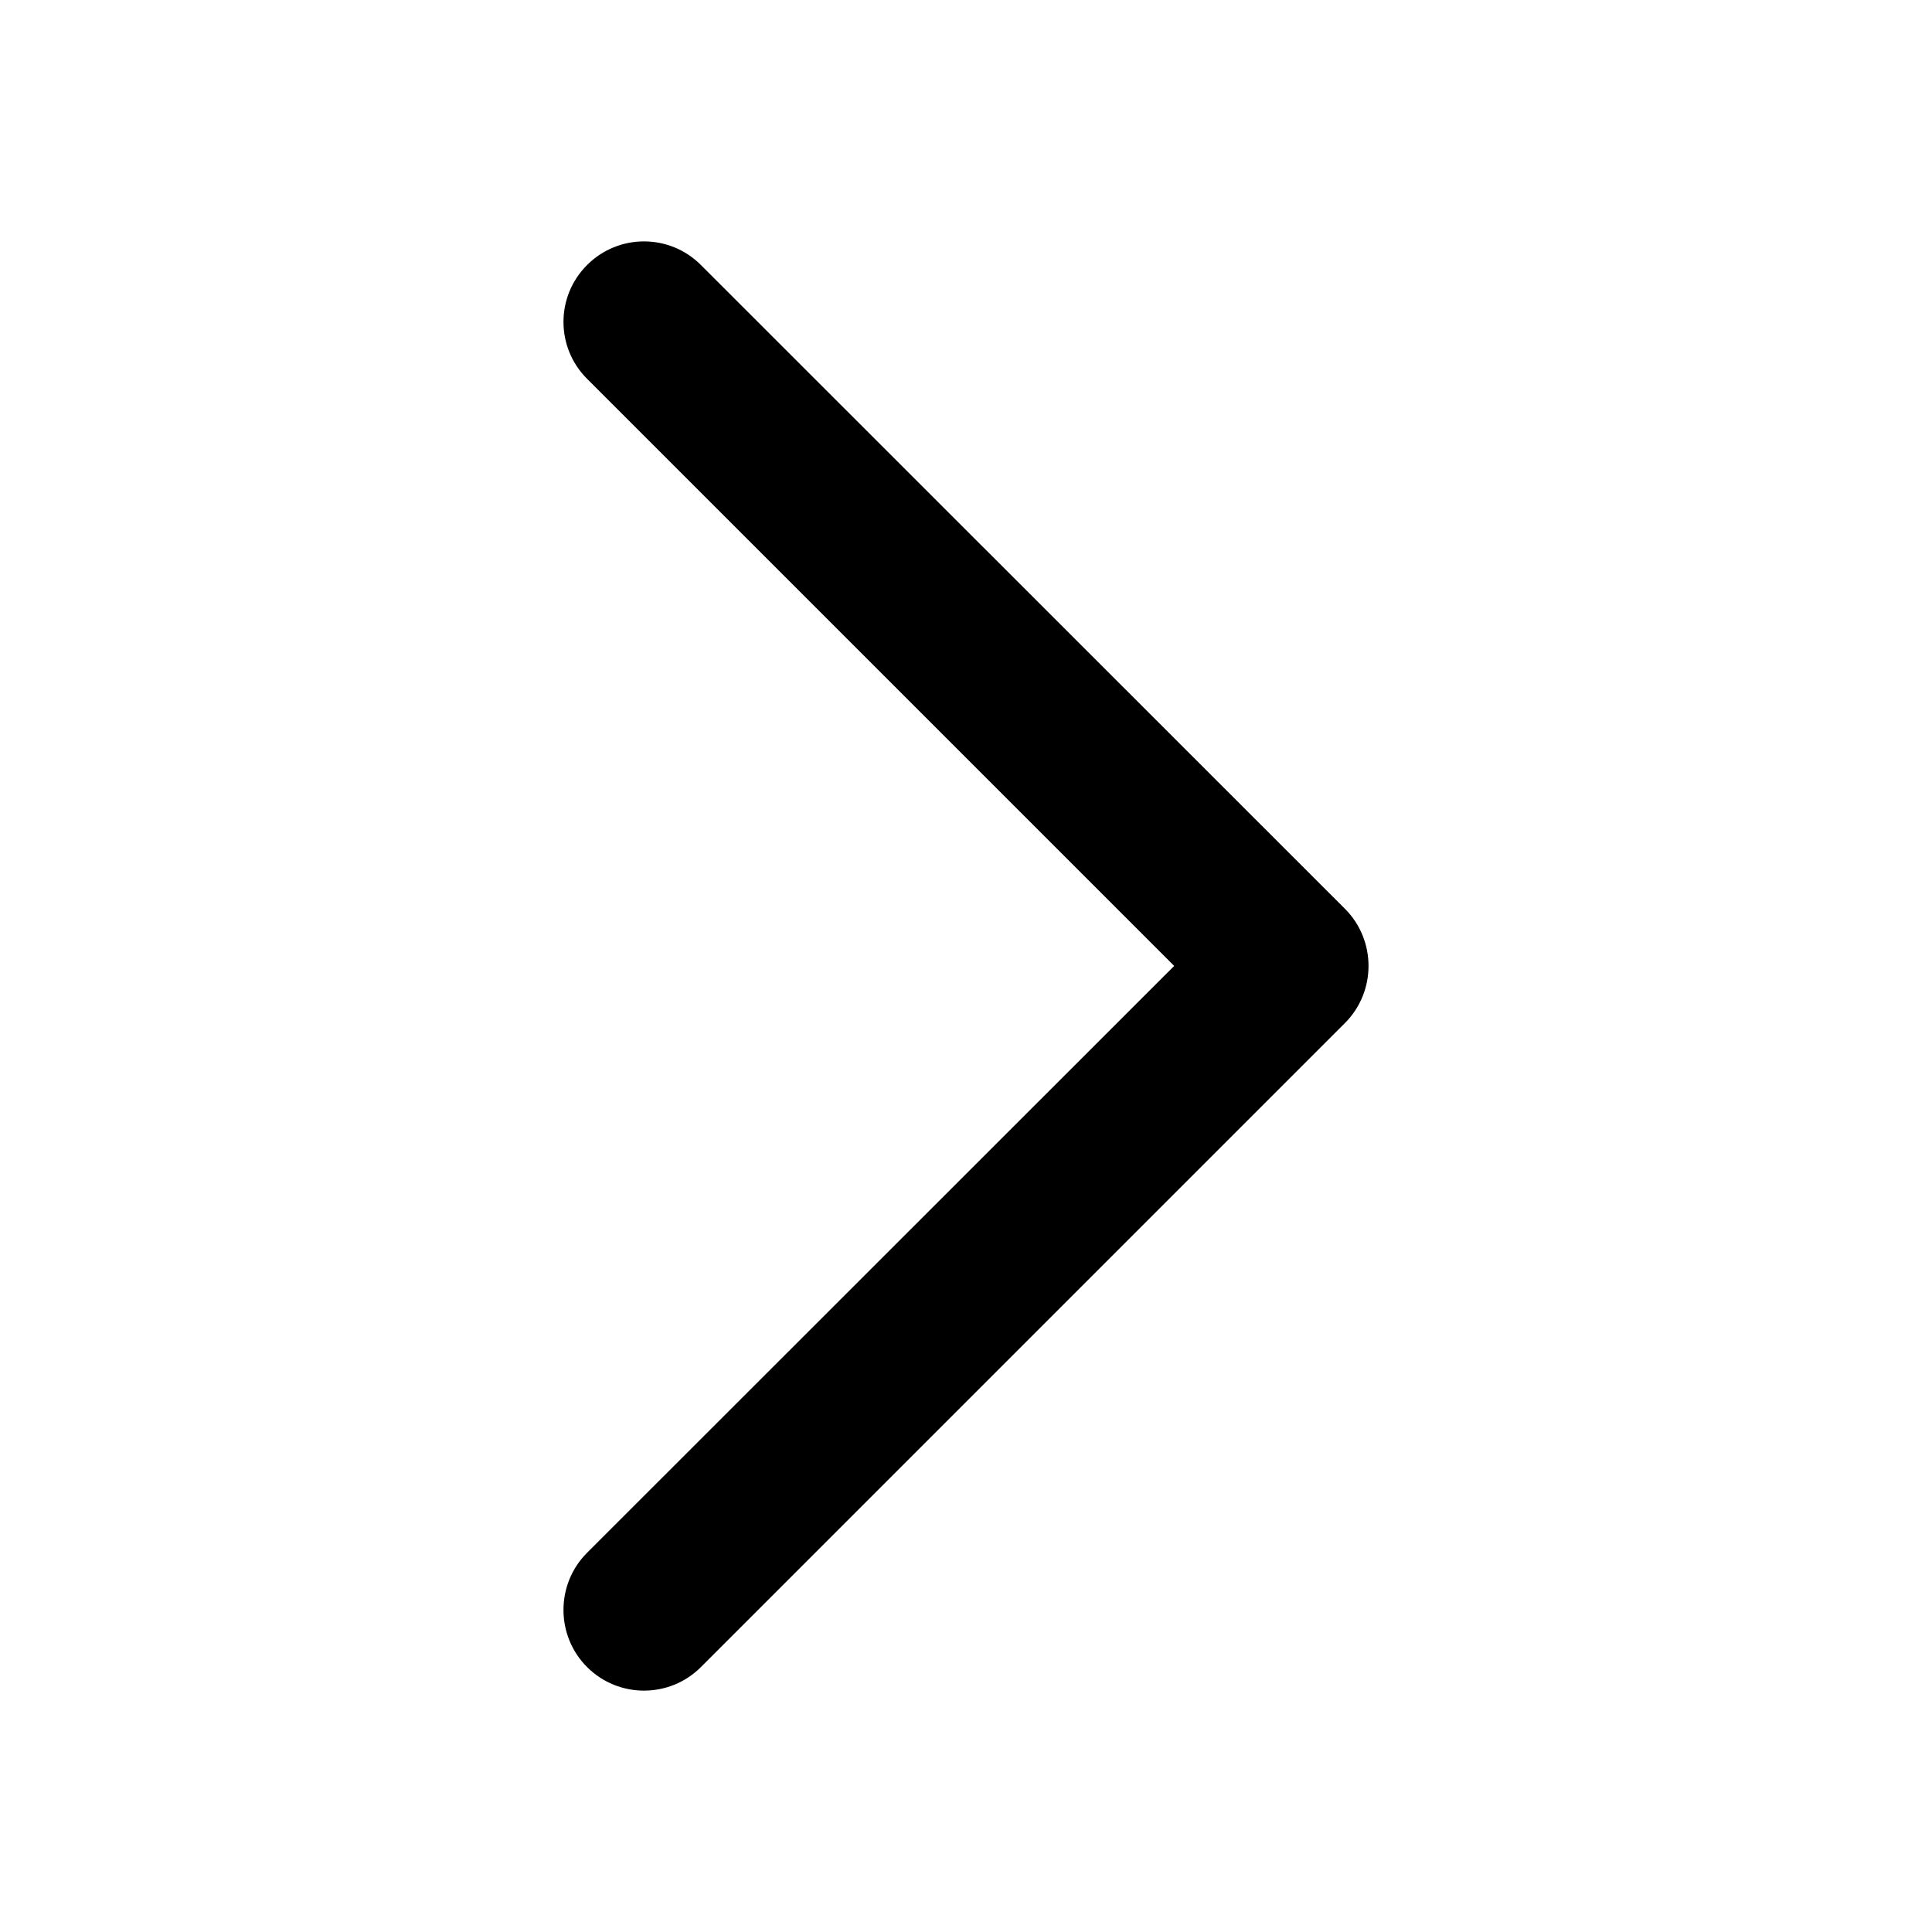
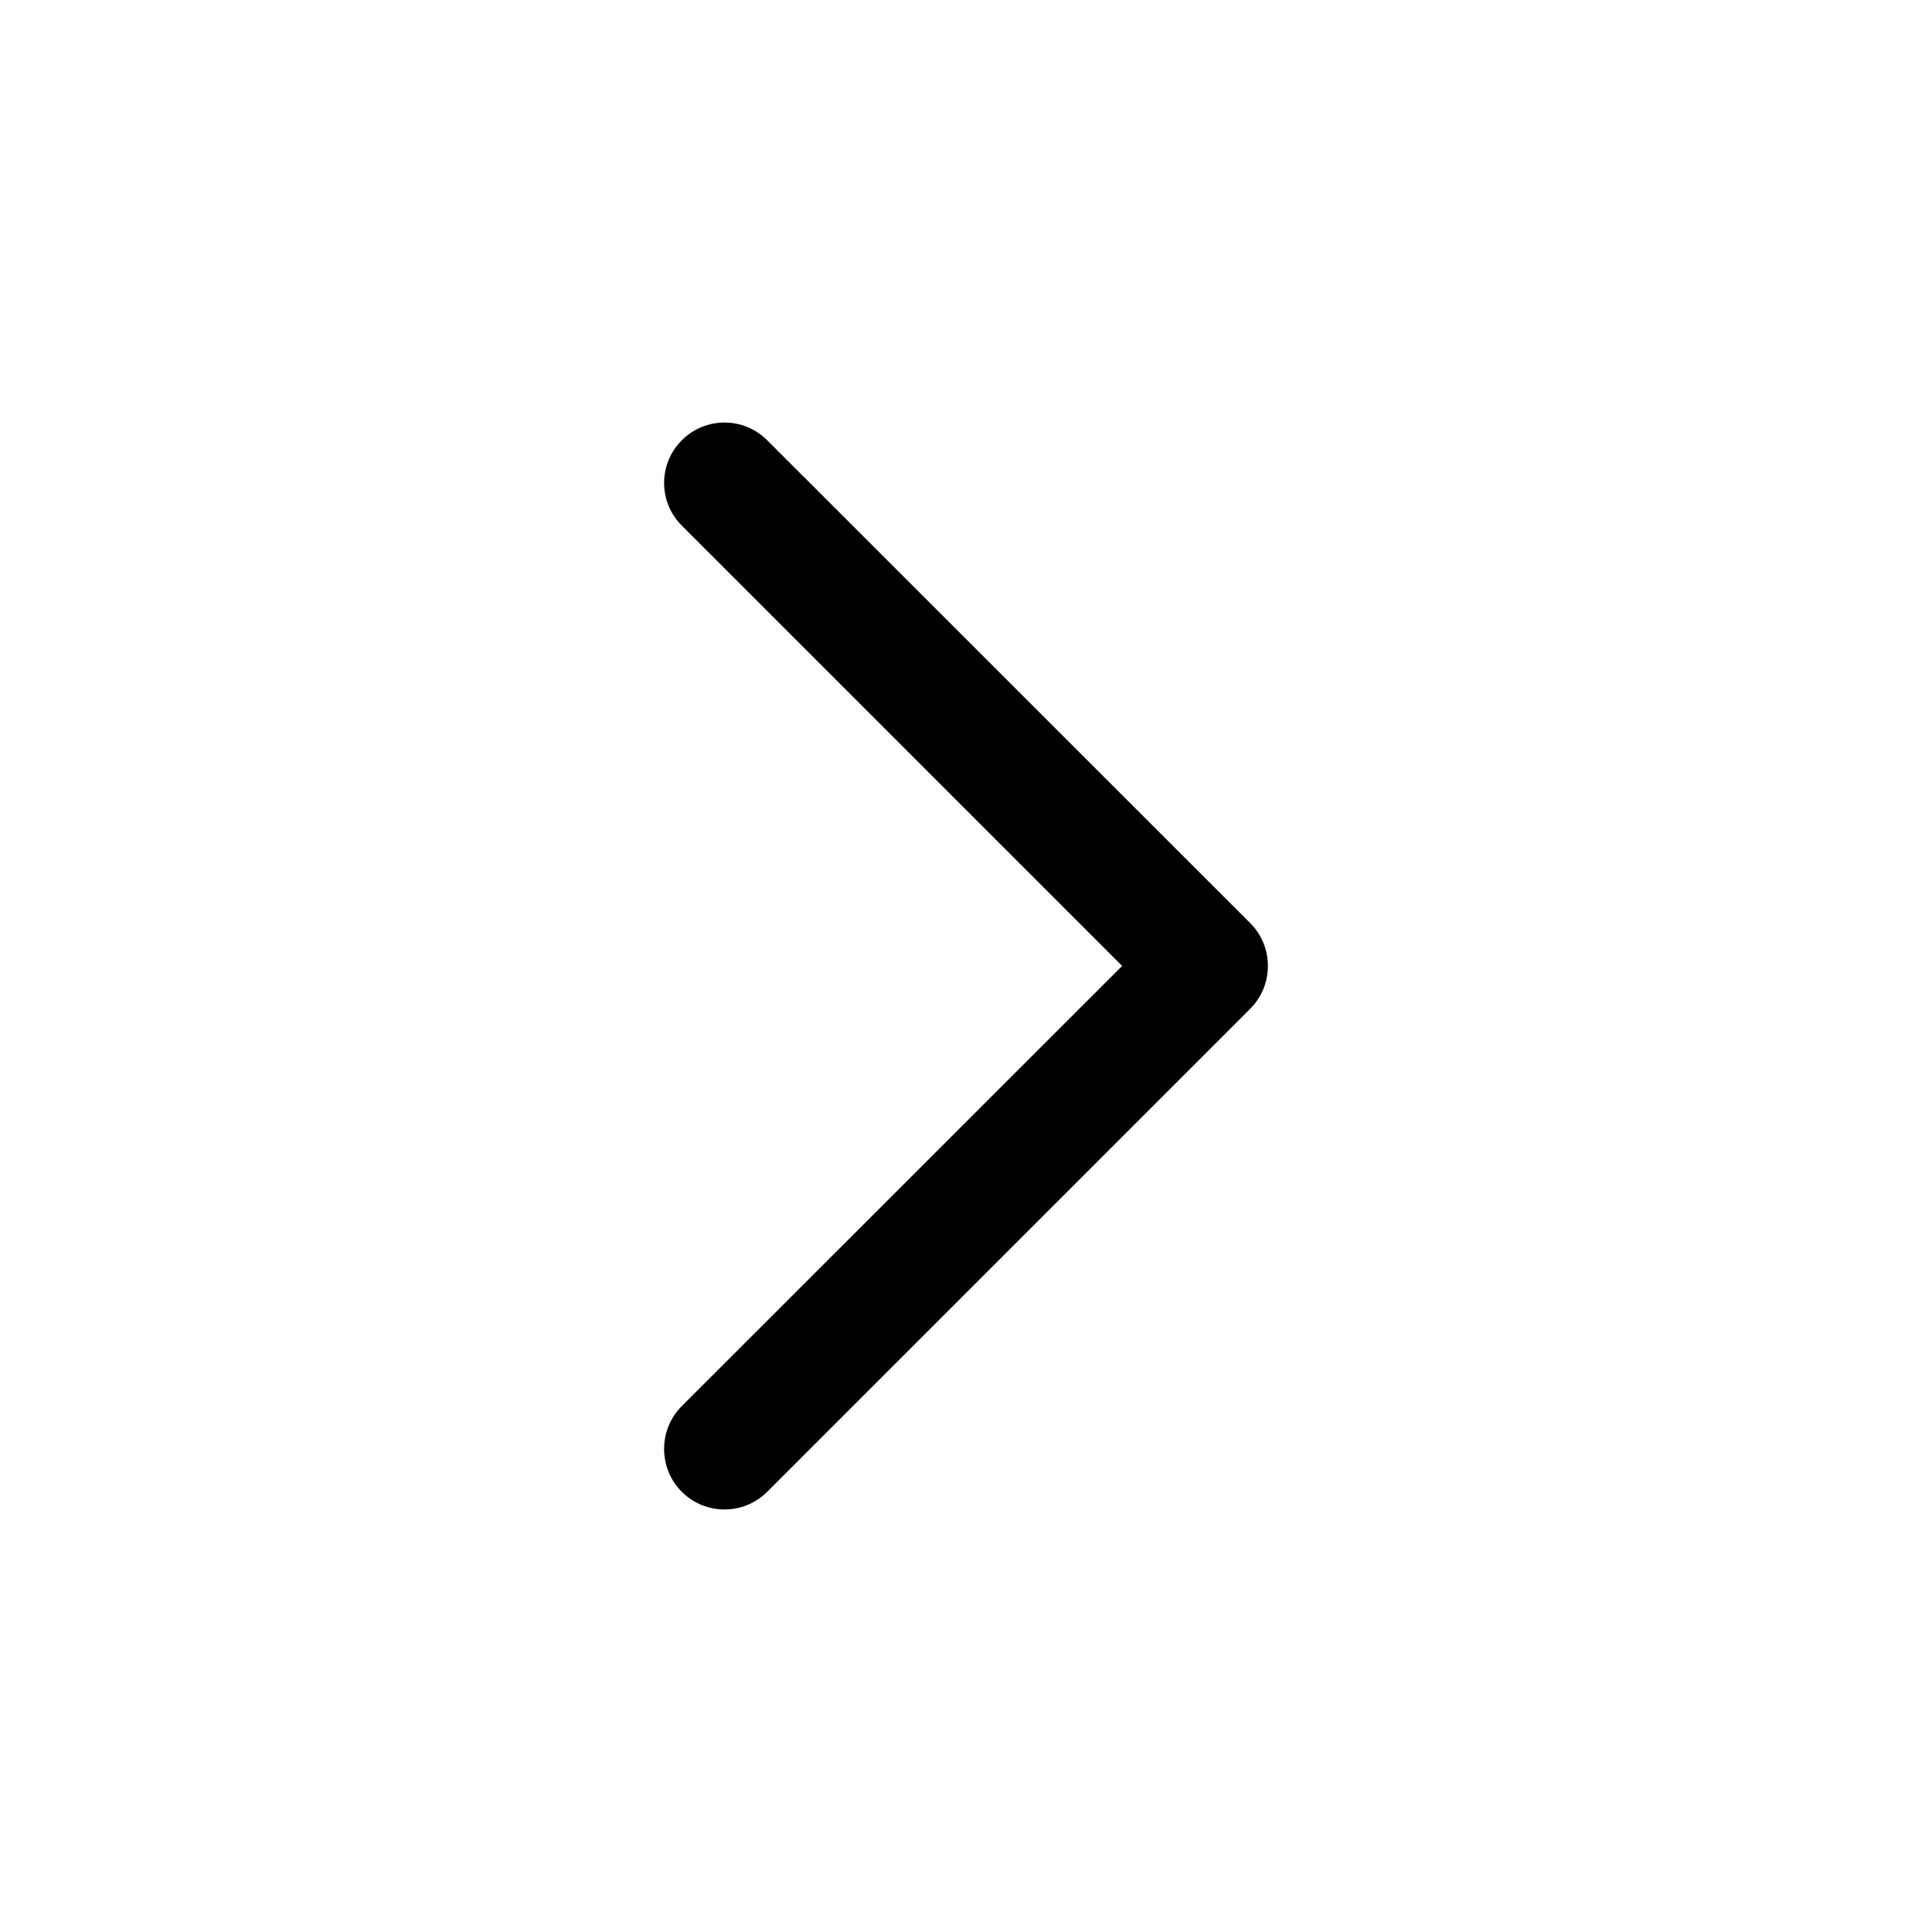
- <svg xmlns="http://www.w3.org/2000/svg" width="24" height="24" viewBox="677 989.001 24 24" fill="none" data-figma="Icon/CaretRight" data-asal="Element">
+ <svg xmlns="http://www.w3.org/2000/svg" width="32" height="32" viewBox="673 985.001 32 32" fill="none" data-figma="Icon/CaretRight" data-asal="Element">
  <path id="Vector (Stroke)_7" fill-rule="evenodd" clip-rule="evenodd" d="M684.293 1009.71C683.902 1009.32 683.902 1008.68 684.293 1008.29L691.586 1001L684.293 993.707C683.902 993.317 683.902 992.683 684.293 992.293C684.683 991.902 685.317 991.902 685.707 992.293L693.707 1000.29C694.098 1000.68 694.098 1001.32 693.707 1001.71L685.707 1009.71C685.317 1010.1 684.683 1010.1 684.293 1009.71Z" fill="currentColor" />
</svg>
